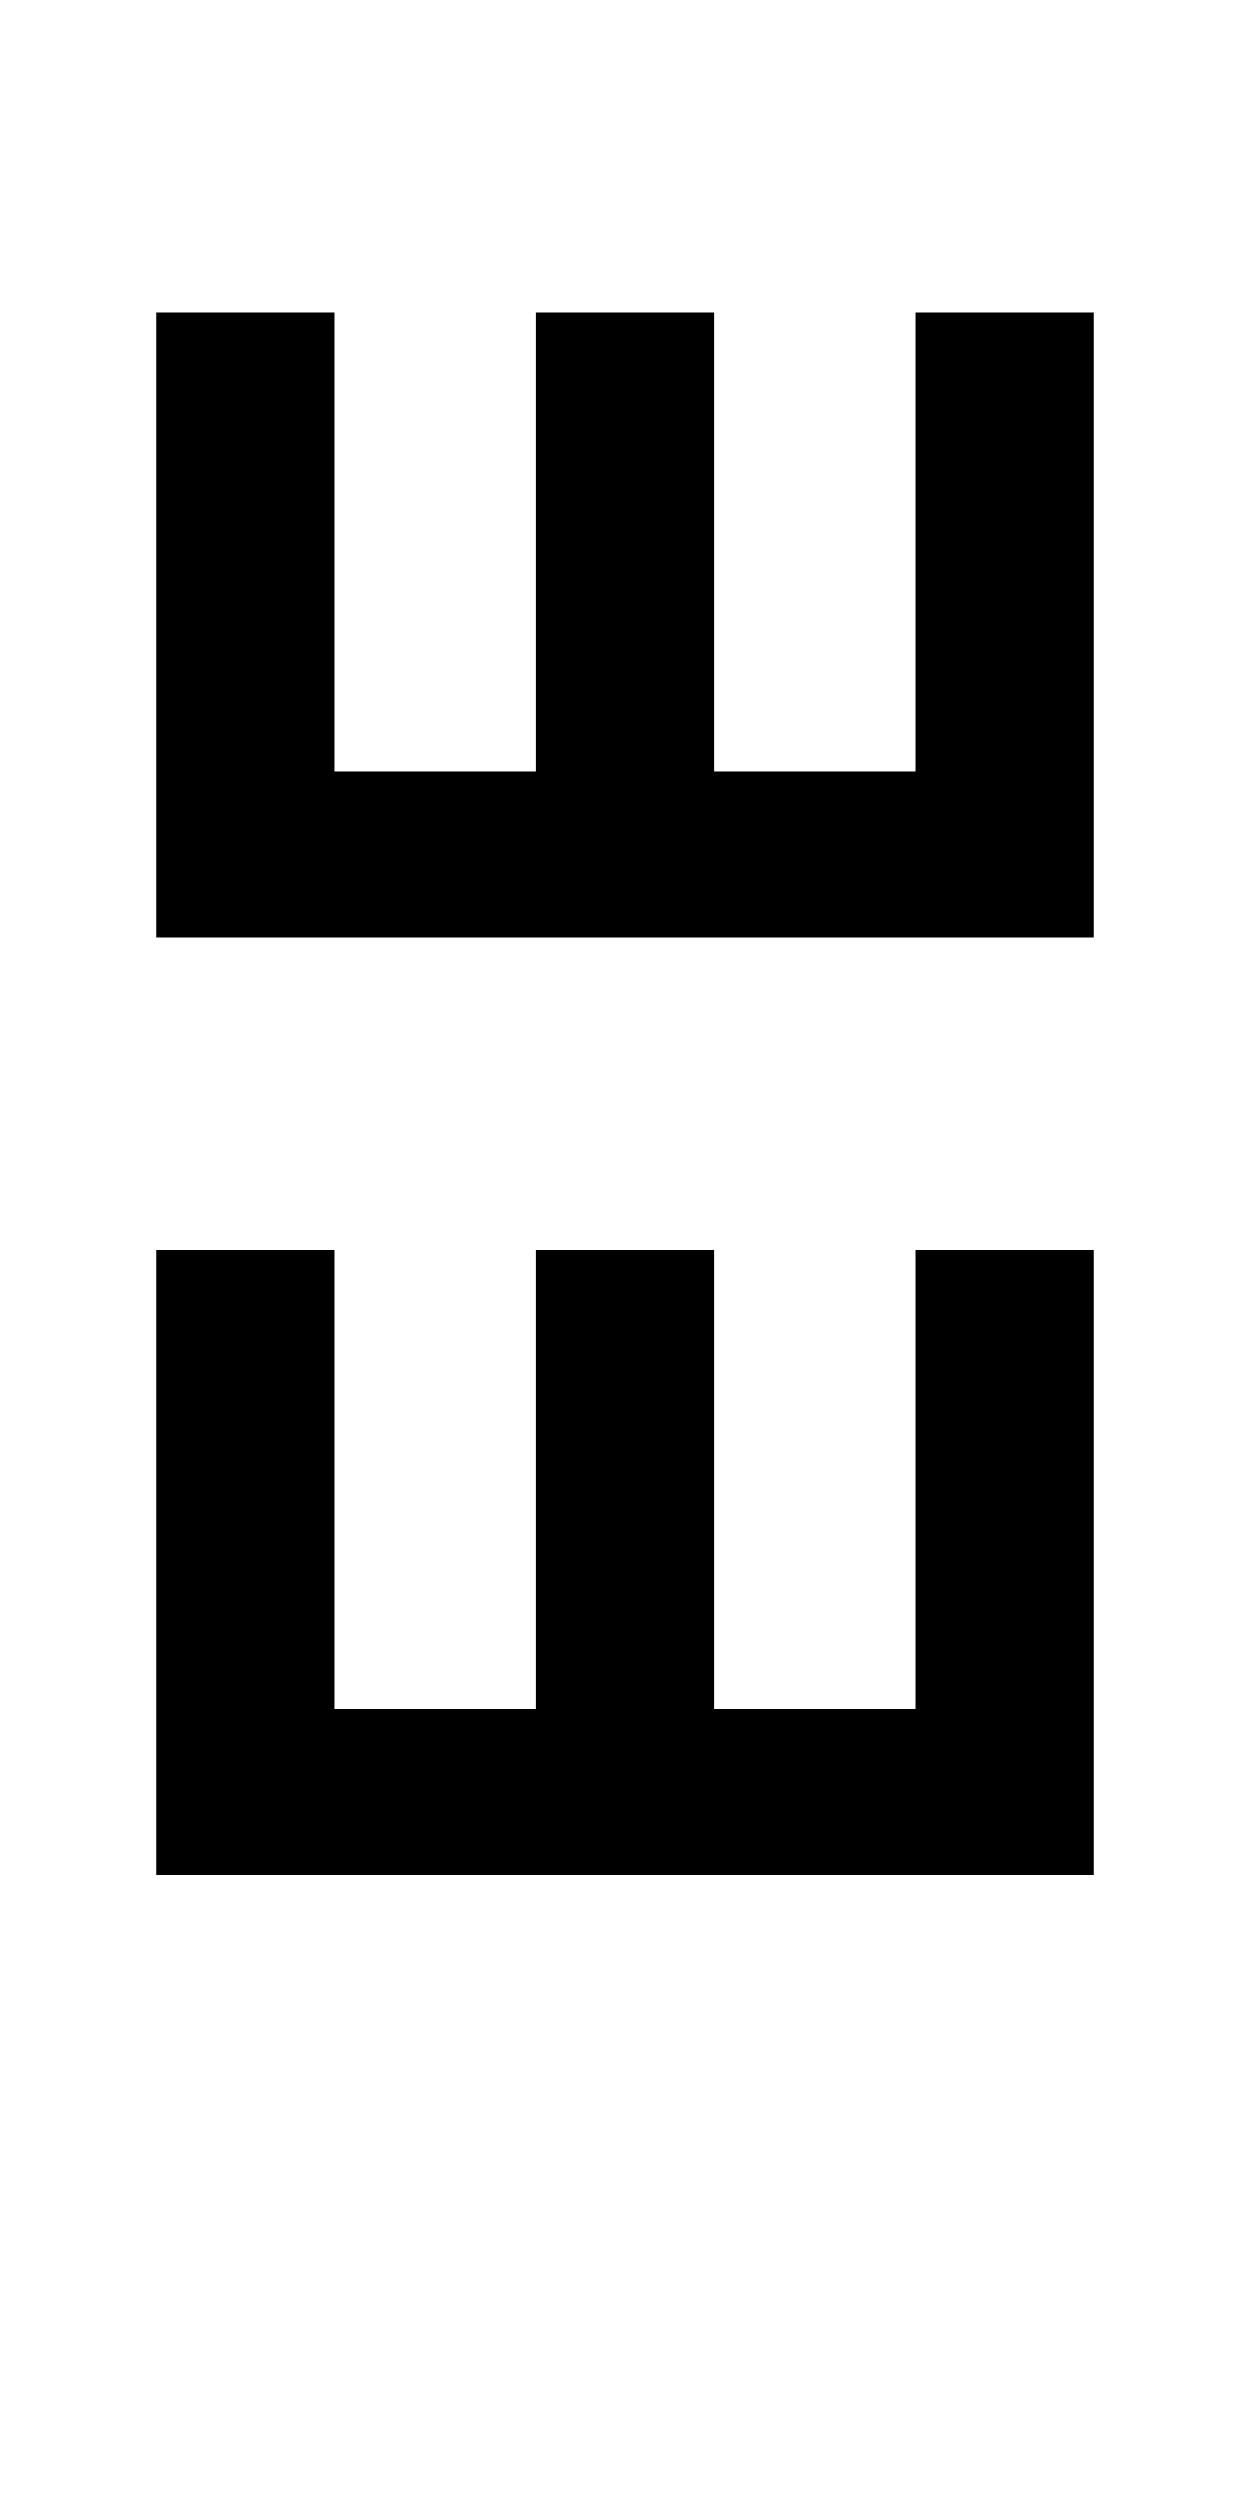
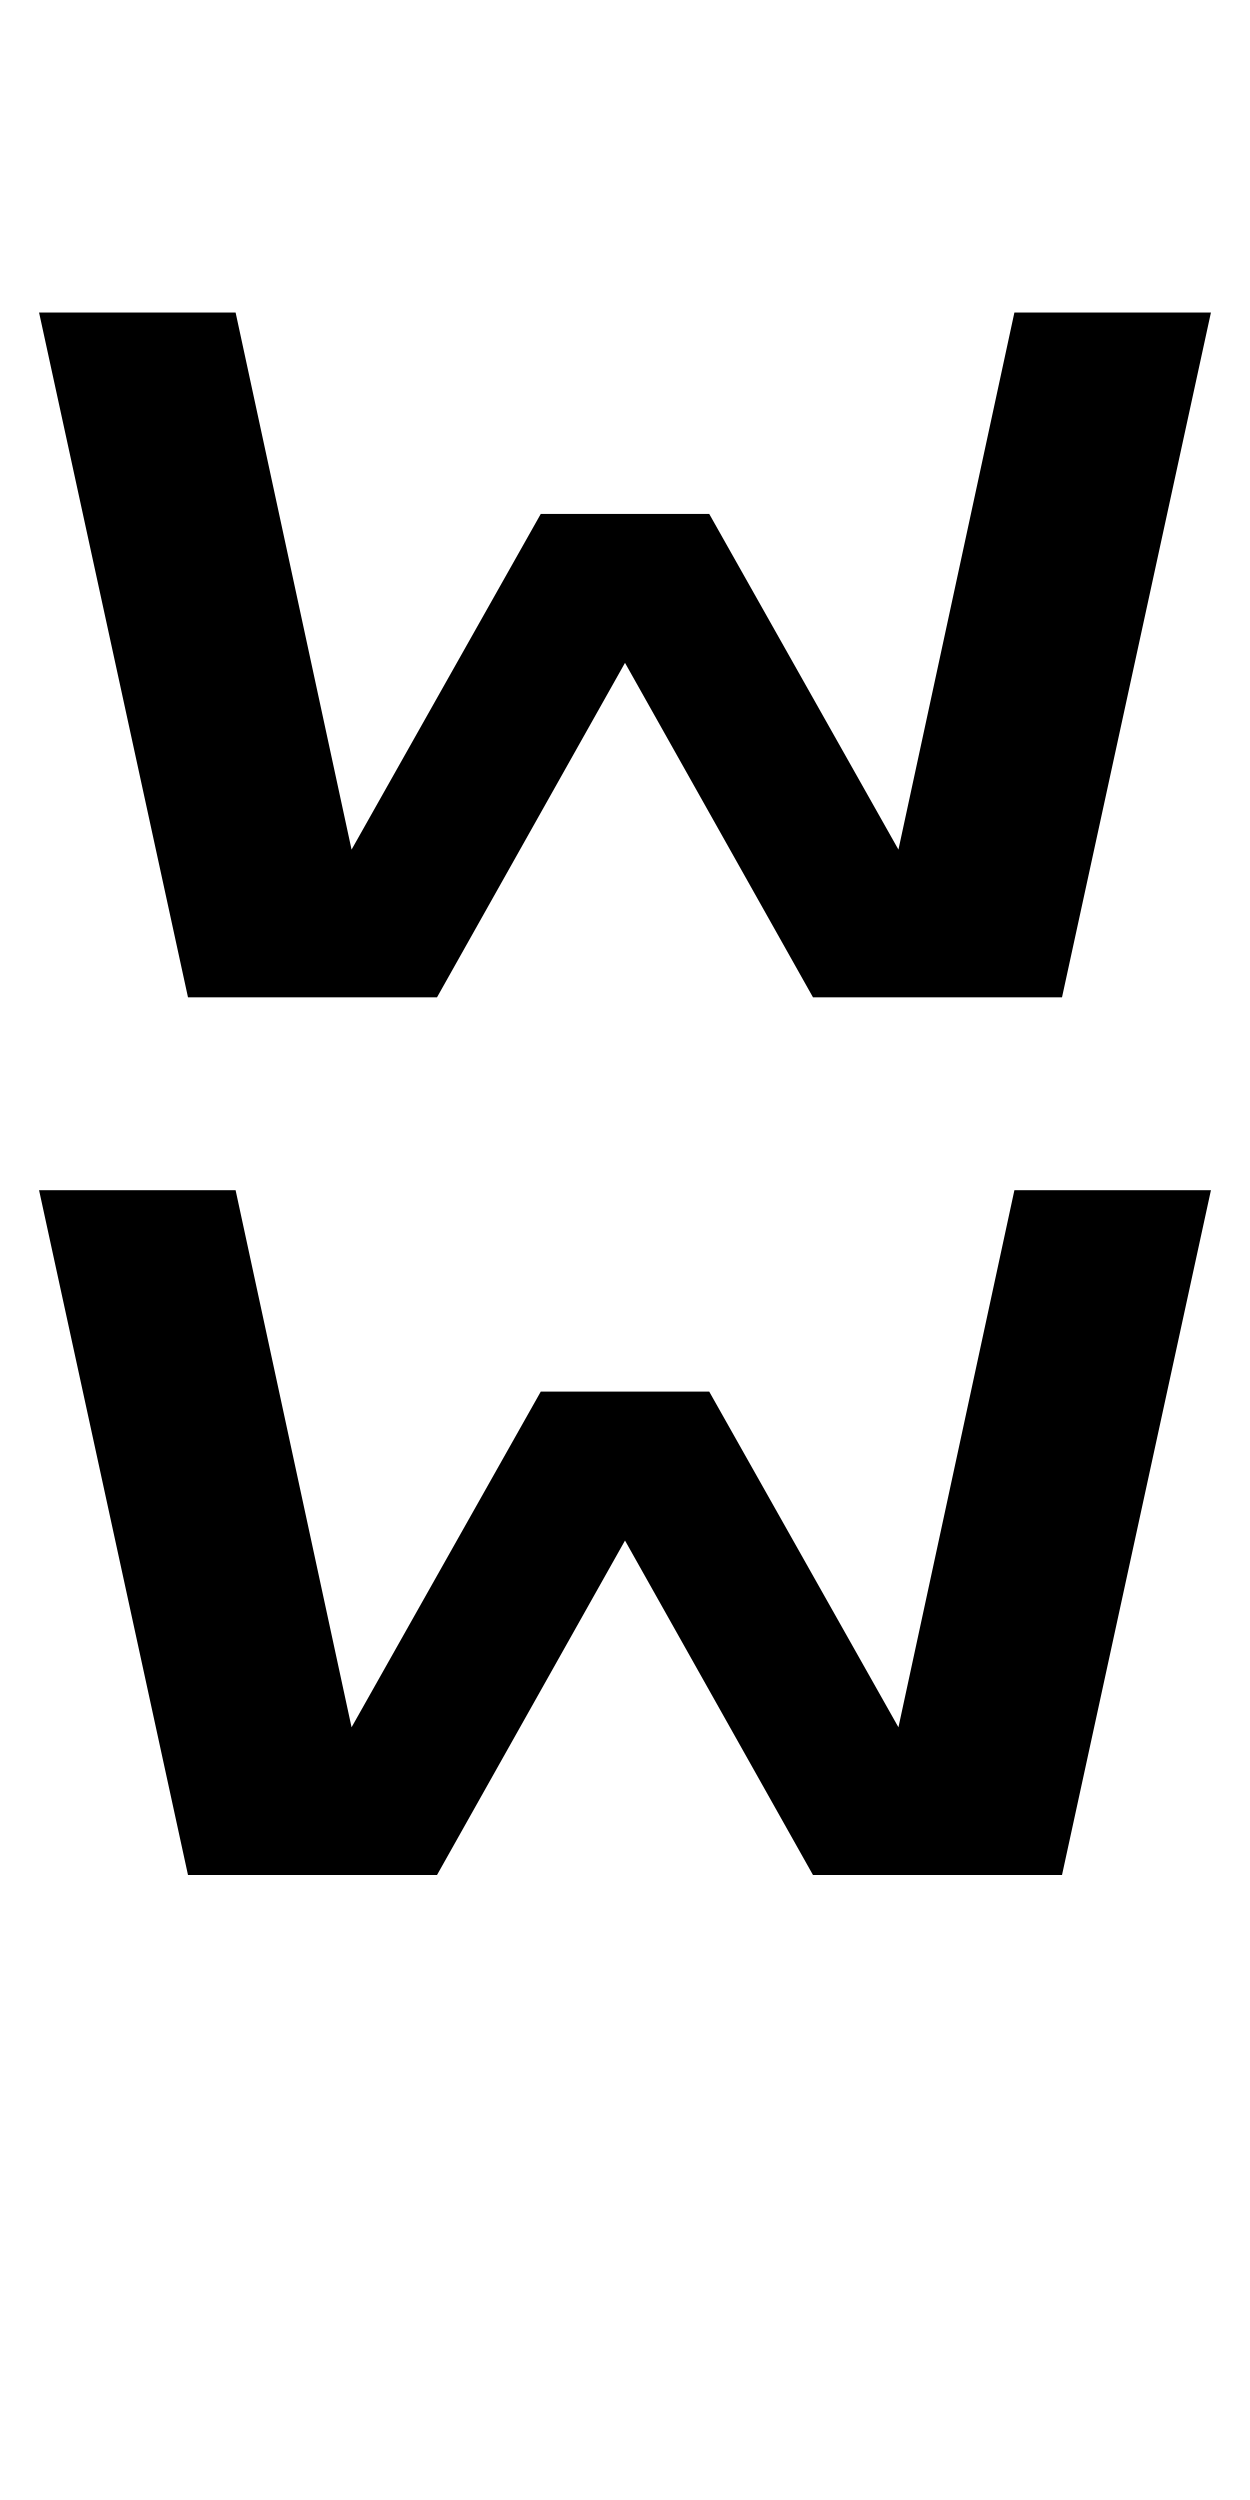
<svg xmlns="http://www.w3.org/2000/svg" version="1.1" width="1024" height="2048" id="svg3355">
  <defs id="defs3357" />
  <g transform="matrix(-1,0,0,-1,1331.869,1052.362)" id="layer1-6" />
  <g transform="translate(307.8693,995.6378)" id="layer1-1" />
  <g transform="matrix(-1,0,0,1,2331.869,995.6378)" id="layer1-5-2" />
  <g transform="translate(2025.203,995.6378)" id="layer1-7" />
  <g transform="translate(130.3529,995.6378)" id="layer1-3" />
-   <path d="m 128,256 0,512 768,0 0,-512 -146,0 0,376 -165,0 0,-376 -146,0 0,376 -165,0 0,-376 z m 0,768 0,512 768,0 0,-512 -146,0 0,376 -165,0 0,-376 -146,0 0,376 -165,0 0,-376 z" id="path3157-2-7-3-7" style="fill:#000000;fill-opacity:1;stroke:none;display:inline" />
+   <path id="path3157-2-7-7-2-8-2-3-1-1-3-33-4-3-4-9-8-2-6-0" style="display:inline;fill:#000000;fill-opacity:1;stroke:none;stroke-width:0.742" d="M 32,256 154,817 H 358 L 512,543 666,817 H 870 L 992,256 H 831 L 736,696 581,421 H 443 L 288,696 193,256 Z" />
+   <path id="path3157-2-7-7-2-8-2-3-1-1-3-33-4-3-4-9-8-2-6-0-0" style="display:inline;fill:#000000;fill-opacity:1;stroke:none;stroke-width:0.742" d="m 32,975 122,561 h 204 l 154,-274 154,274 H 870 L 992,975 H 831 L 736,1415 581,1140 H 443 L 288,1415 193,975 Z" />
</svg>
